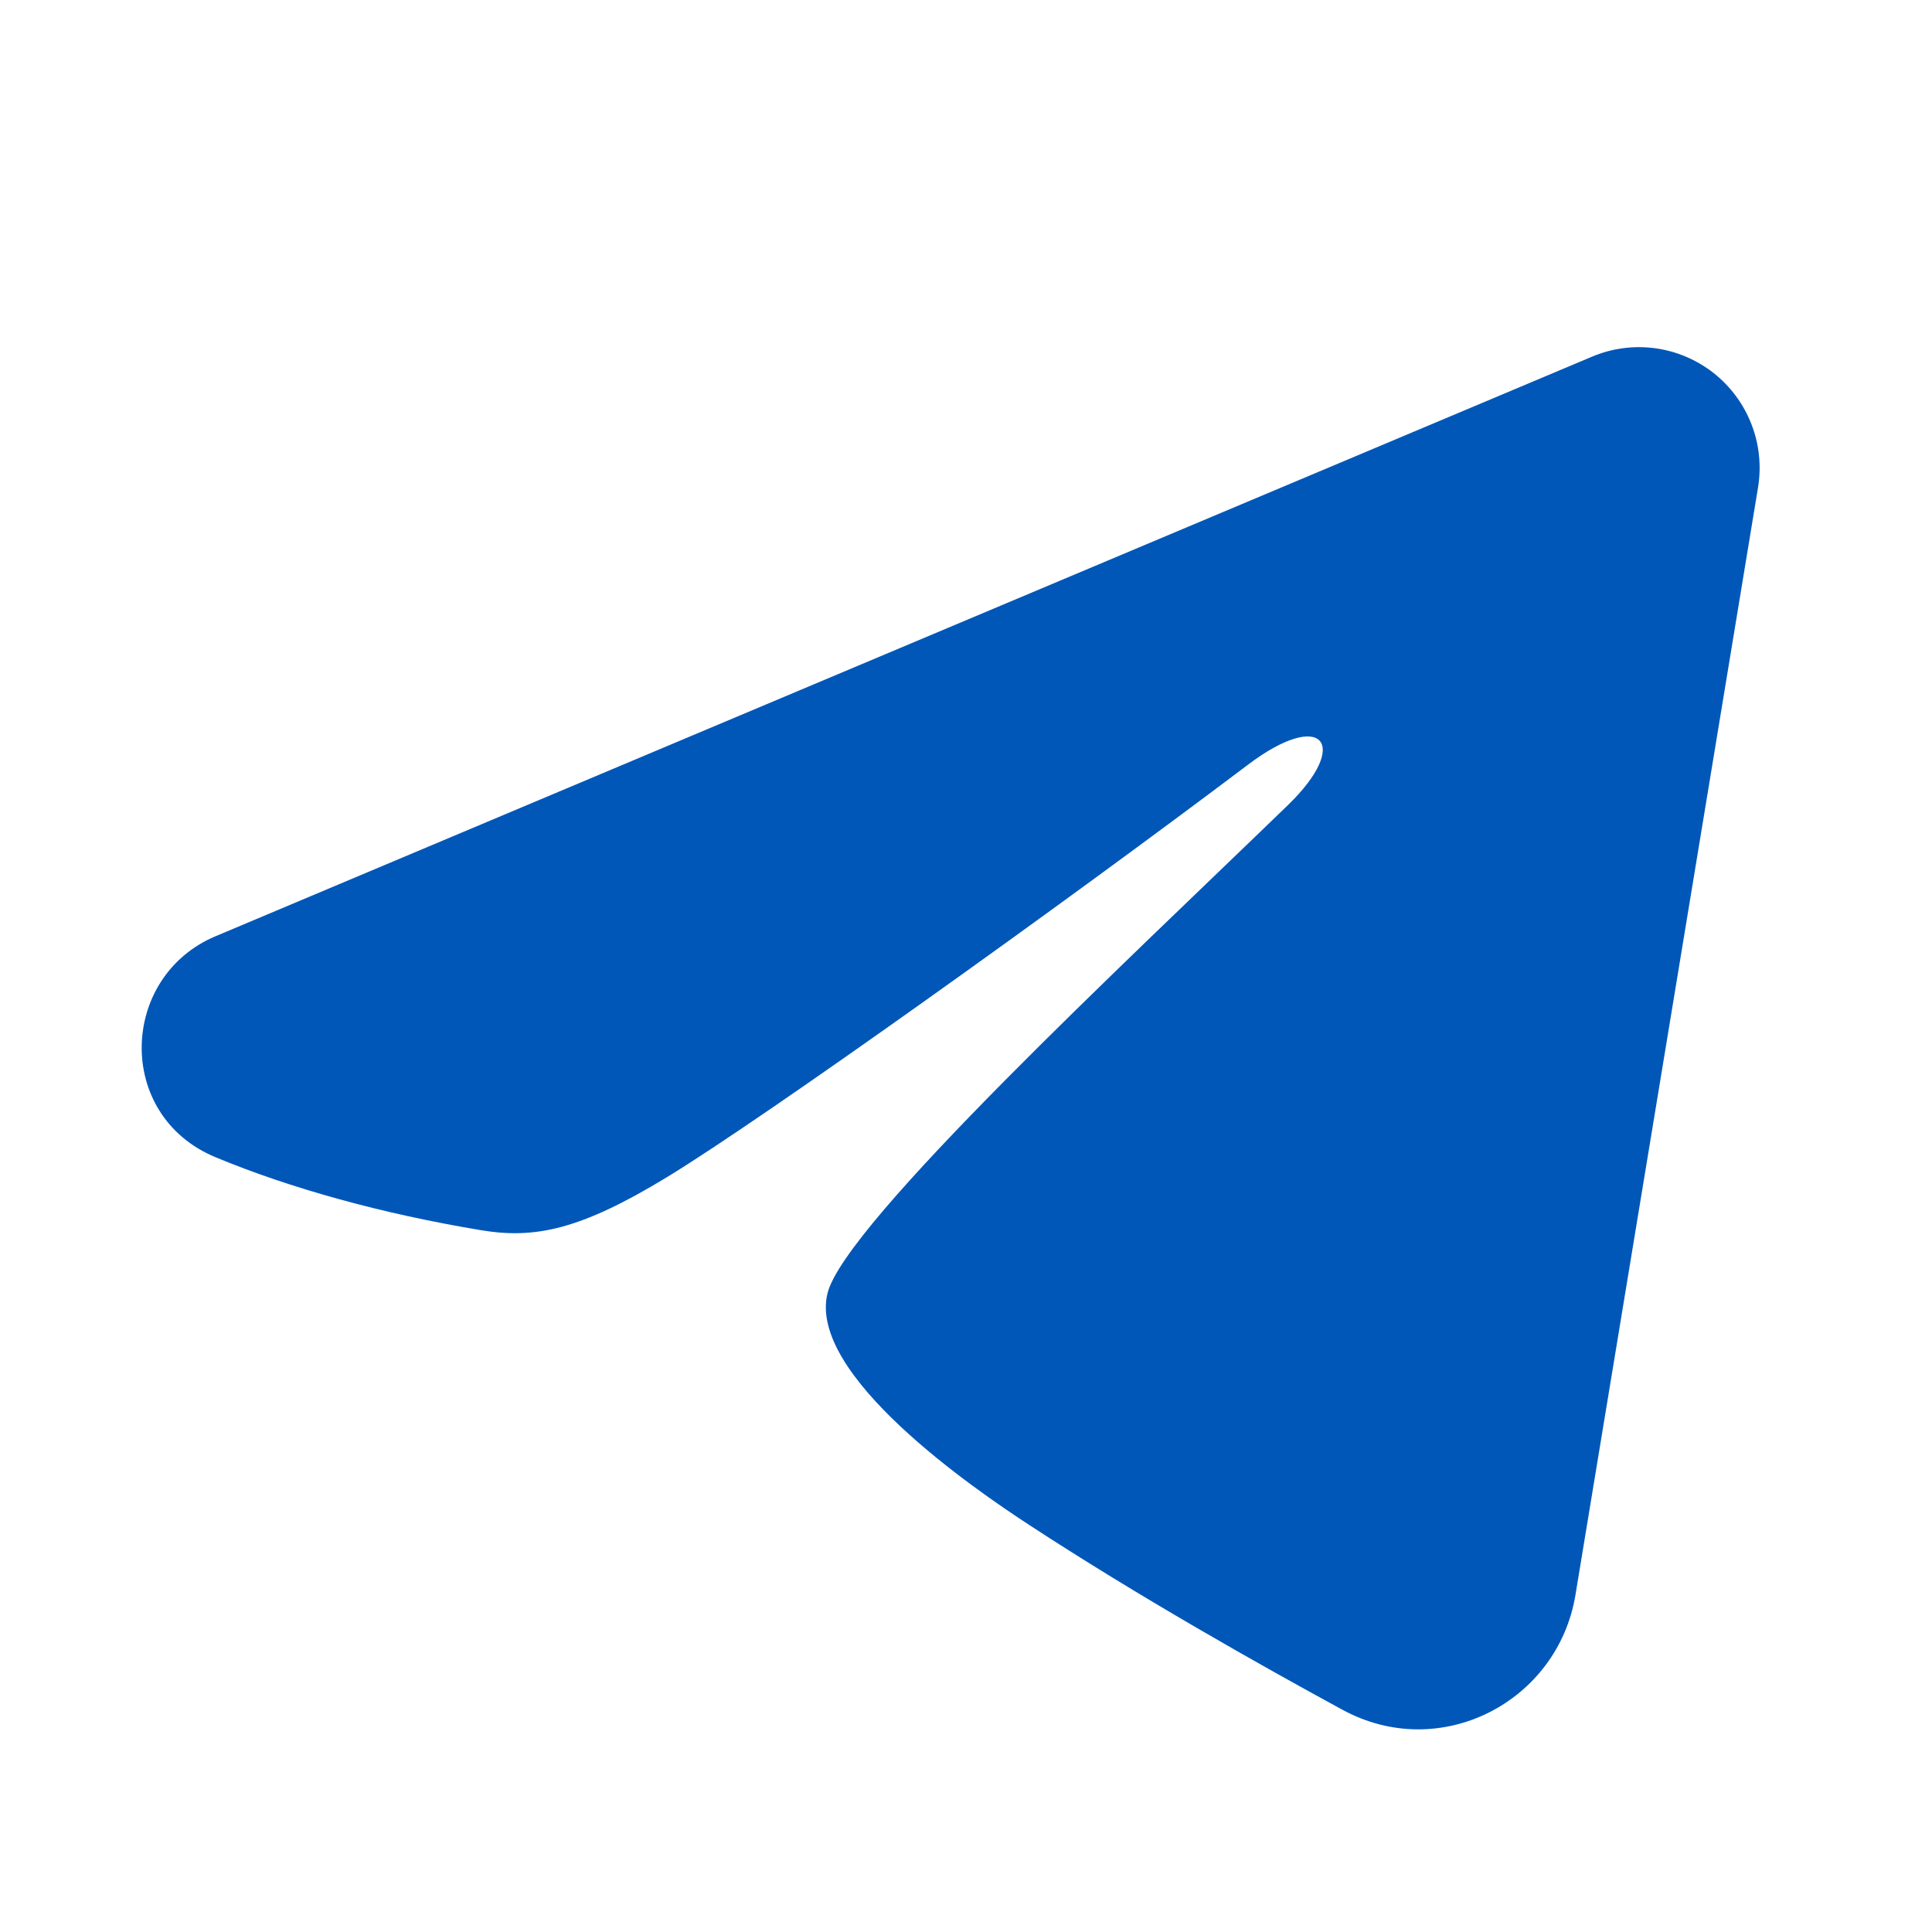
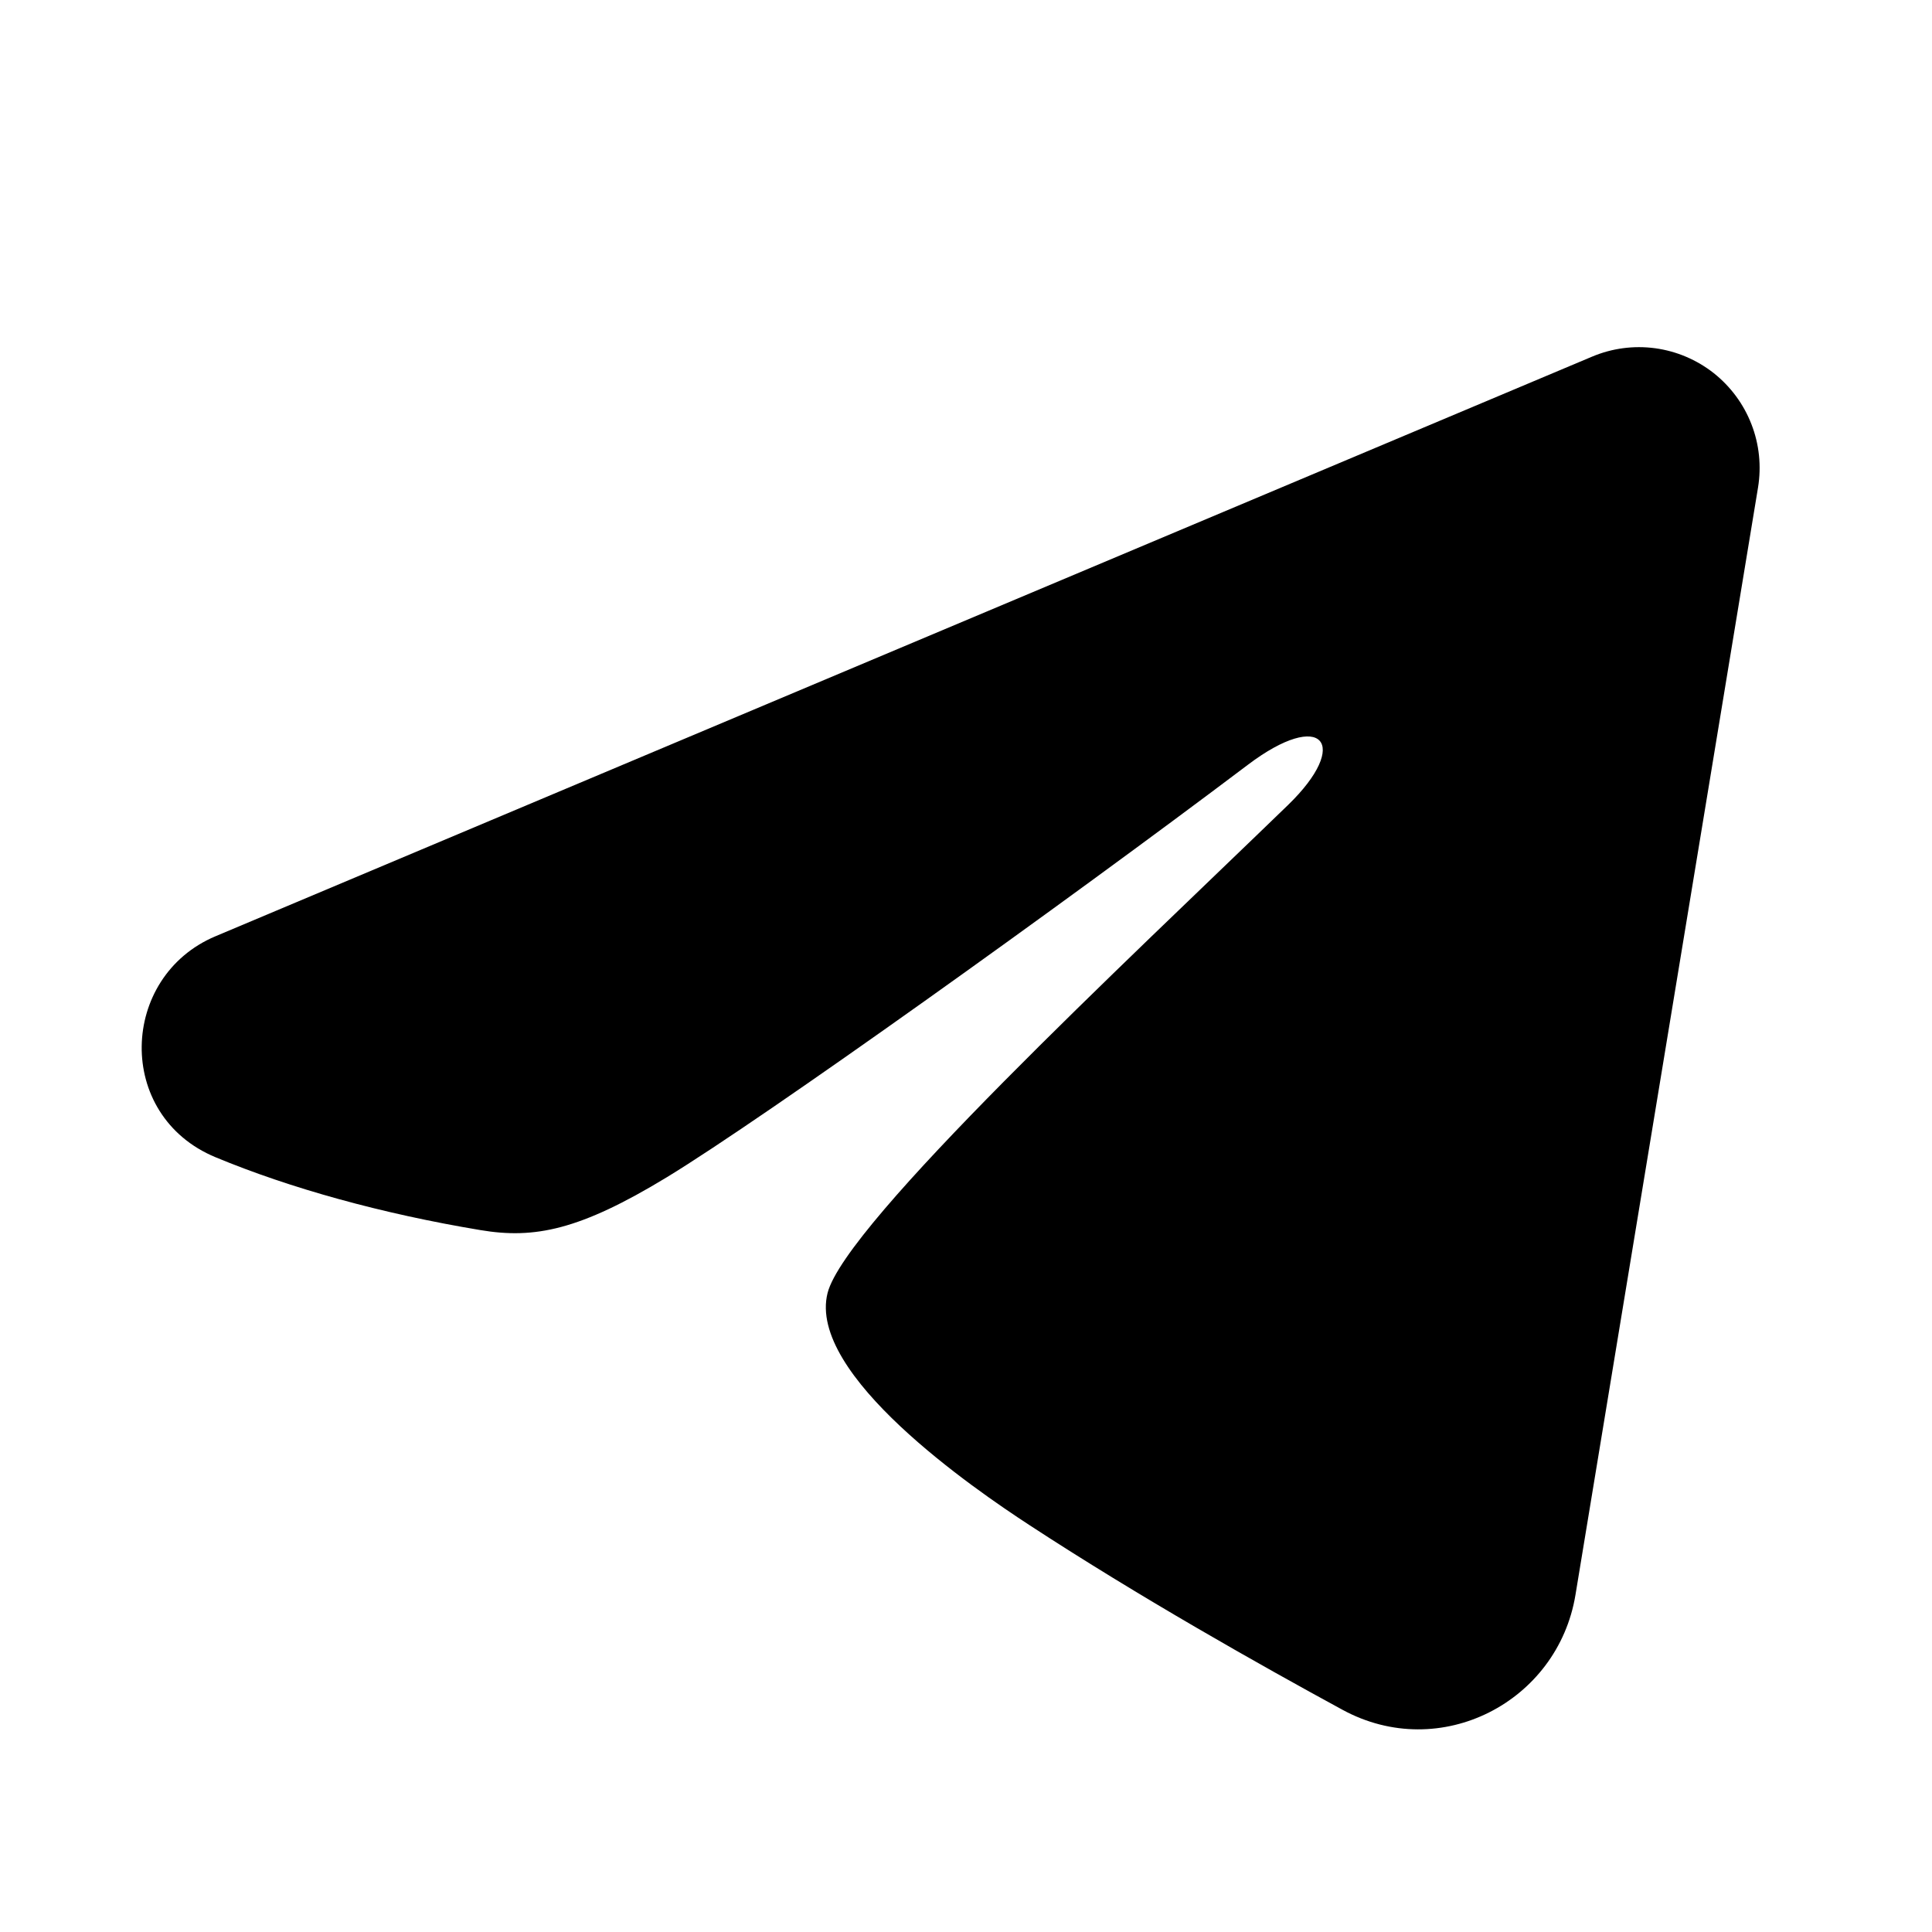
- <svg xmlns="http://www.w3.org/2000/svg" width="20" height="20" viewBox="0 0 20 20" fill="none">
-   <path fill-rule="evenodd" clip-rule="evenodd" d="M16.481 3.692C16.687 3.605 16.912 3.575 17.134 3.605C17.355 3.635 17.564 3.724 17.74 3.862C17.915 4.001 18.05 4.183 18.131 4.392C18.212 4.6 18.235 4.826 18.199 5.047L16.309 16.511C16.126 17.617 14.912 18.251 13.898 17.7C13.05 17.239 11.79 16.529 10.657 15.788C10.09 15.418 8.354 14.23 8.567 13.385C8.751 12.662 11.668 9.947 13.334 8.333C13.988 7.699 13.69 7.333 12.918 7.917C10.999 9.365 7.919 11.568 6.901 12.188C6.002 12.734 5.534 12.828 4.974 12.734C3.952 12.564 3.005 12.301 2.232 11.98C1.187 11.547 1.237 10.11 2.231 9.692L16.481 3.692Z" fill="#0057B8" />
+ <svg xmlns="http://www.w3.org/2000/svg" width="20" height="20" viewBox="0 0 20 20" fill="currentColor">
+   <path fill="currentColor" fill-rule="evenodd" clip-rule="evenodd" d="M16.481 3.692C16.687 3.605 16.912 3.575 17.134 3.605C17.355 3.635 17.564 3.724 17.74 3.862C17.915 4.001 18.05 4.183 18.131 4.392C18.212 4.6 18.235 4.826 18.199 5.047L16.309 16.511C16.126 17.617 14.912 18.251 13.898 17.7C13.05 17.239 11.79 16.529 10.657 15.788C10.09 15.418 8.354 14.23 8.567 13.385C8.751 12.662 11.668 9.947 13.334 8.333C13.988 7.699 13.69 7.333 12.918 7.917C10.999 9.365 7.919 11.568 6.901 12.188C6.002 12.734 5.534 12.828 4.974 12.734C3.952 12.564 3.005 12.301 2.232 11.98C1.187 11.547 1.237 10.11 2.231 9.692L16.481 3.692Z" />
</svg>
